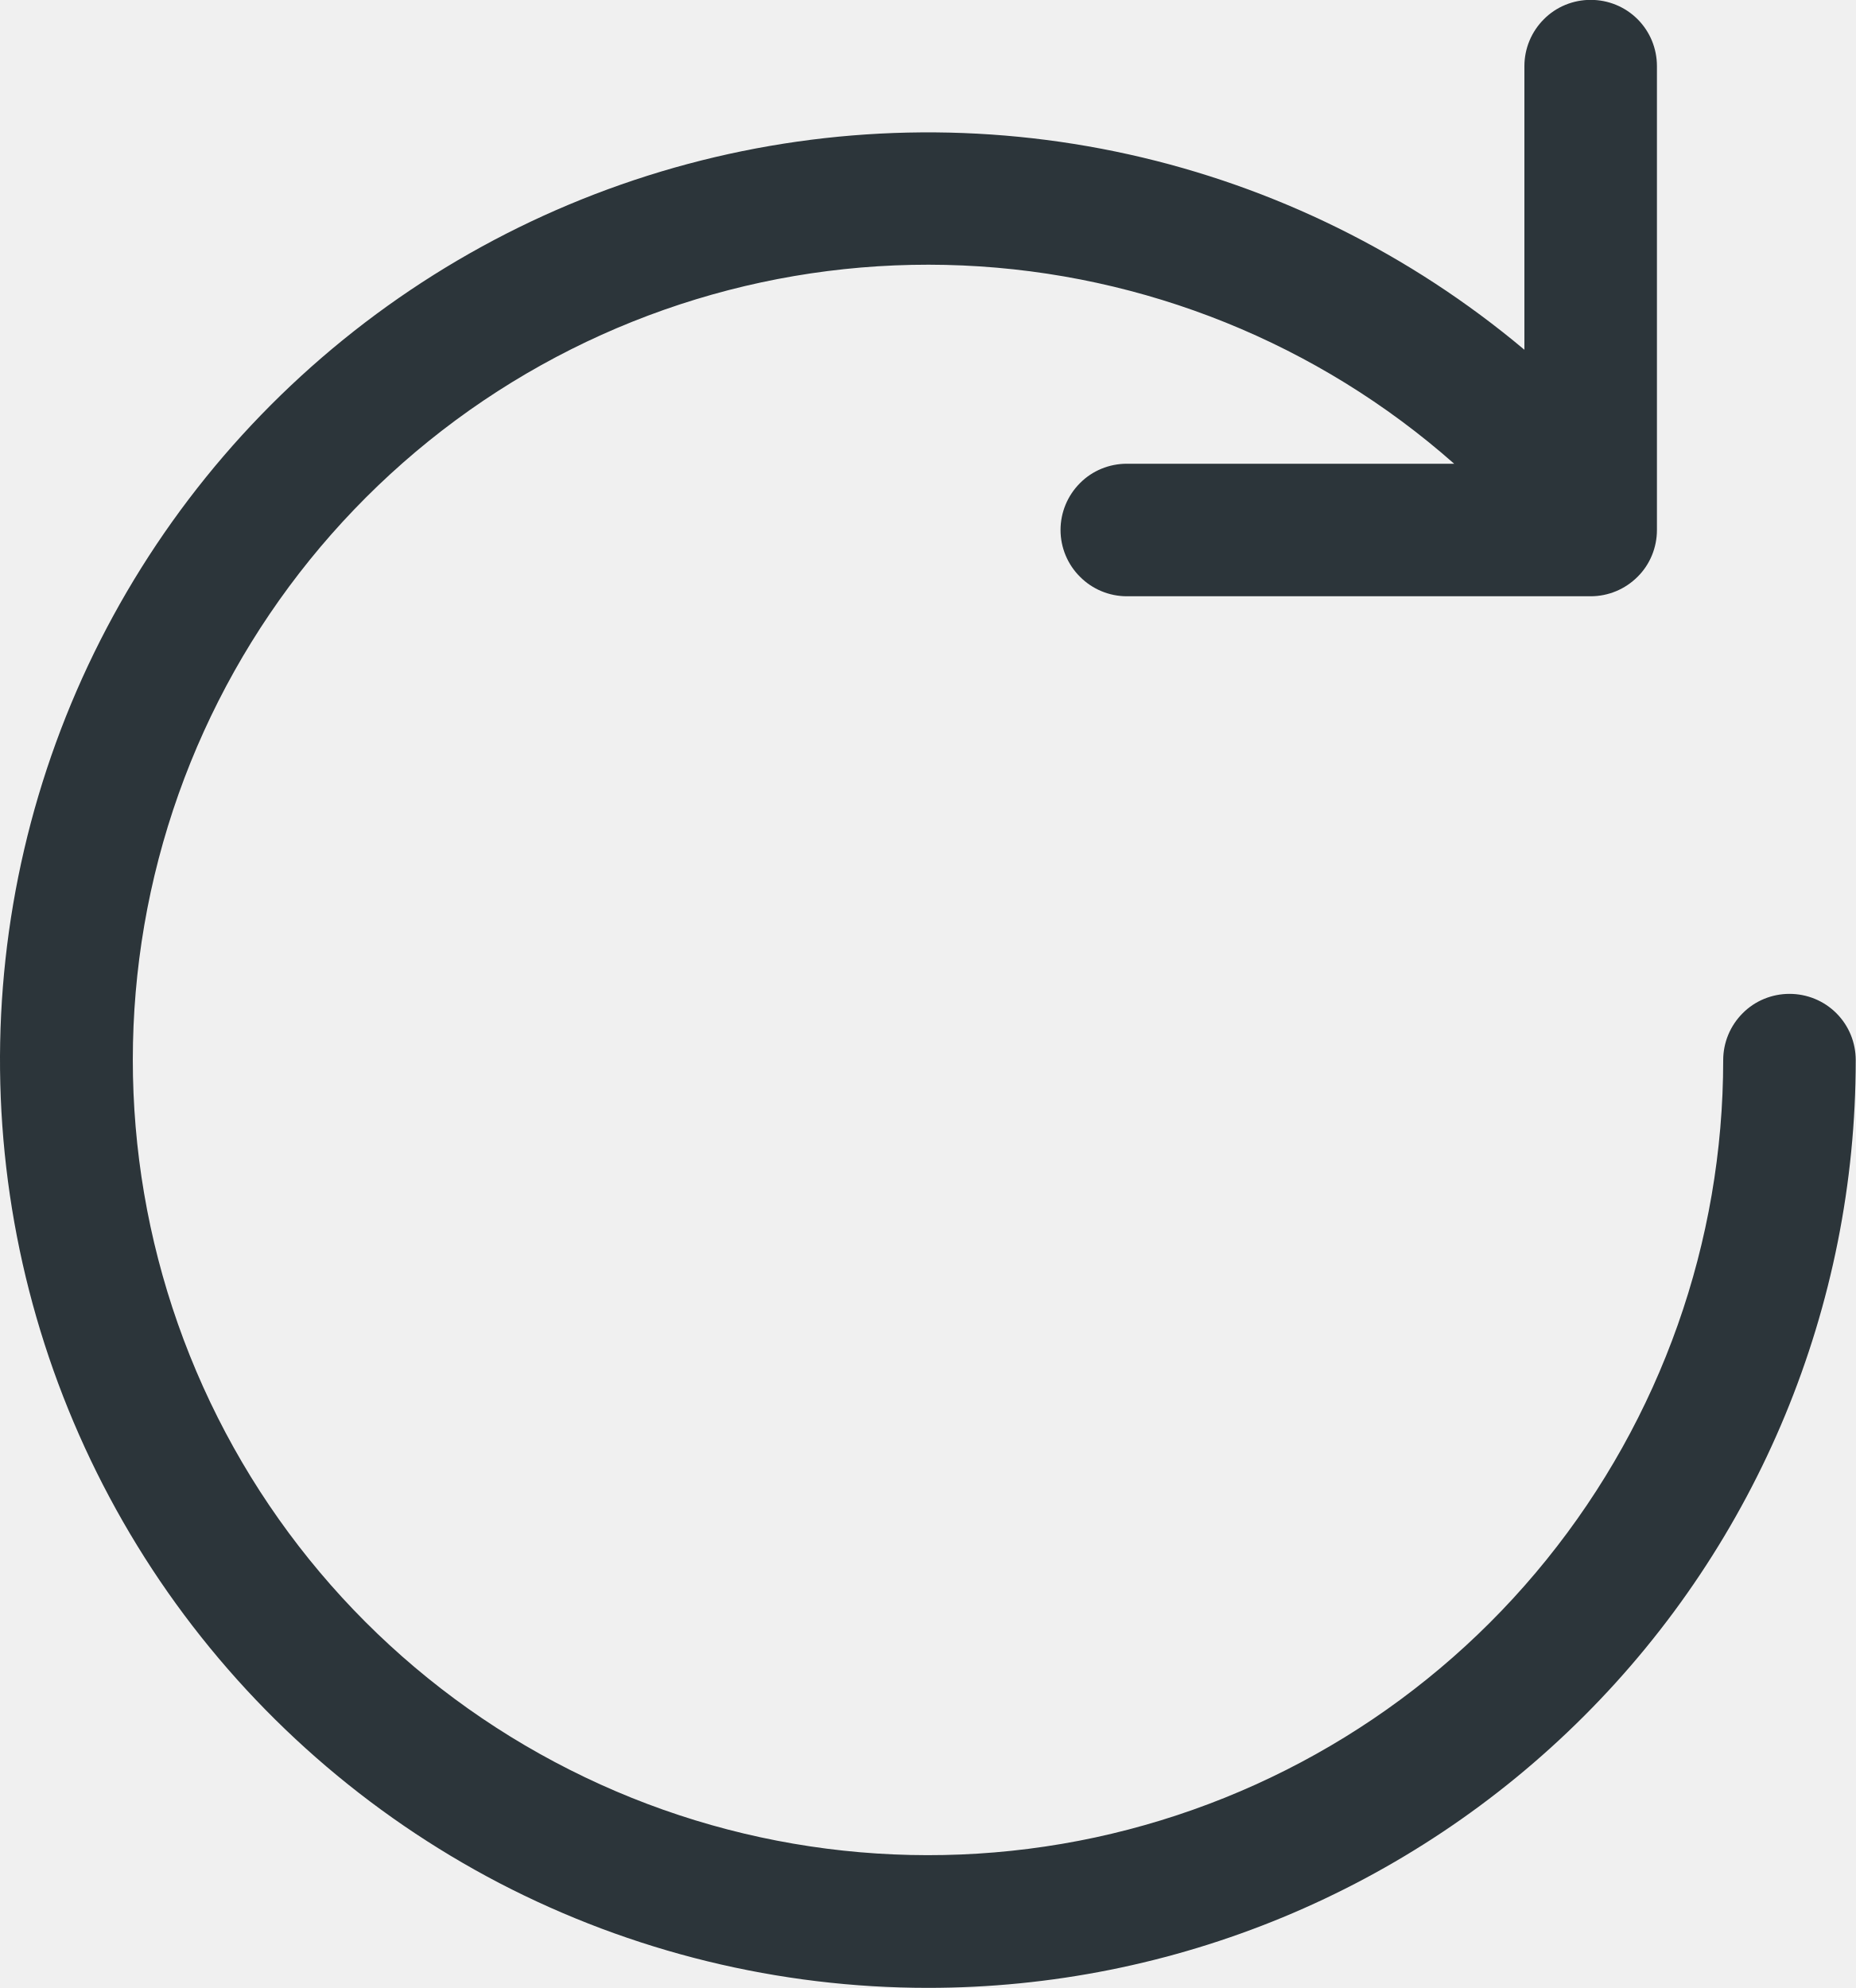
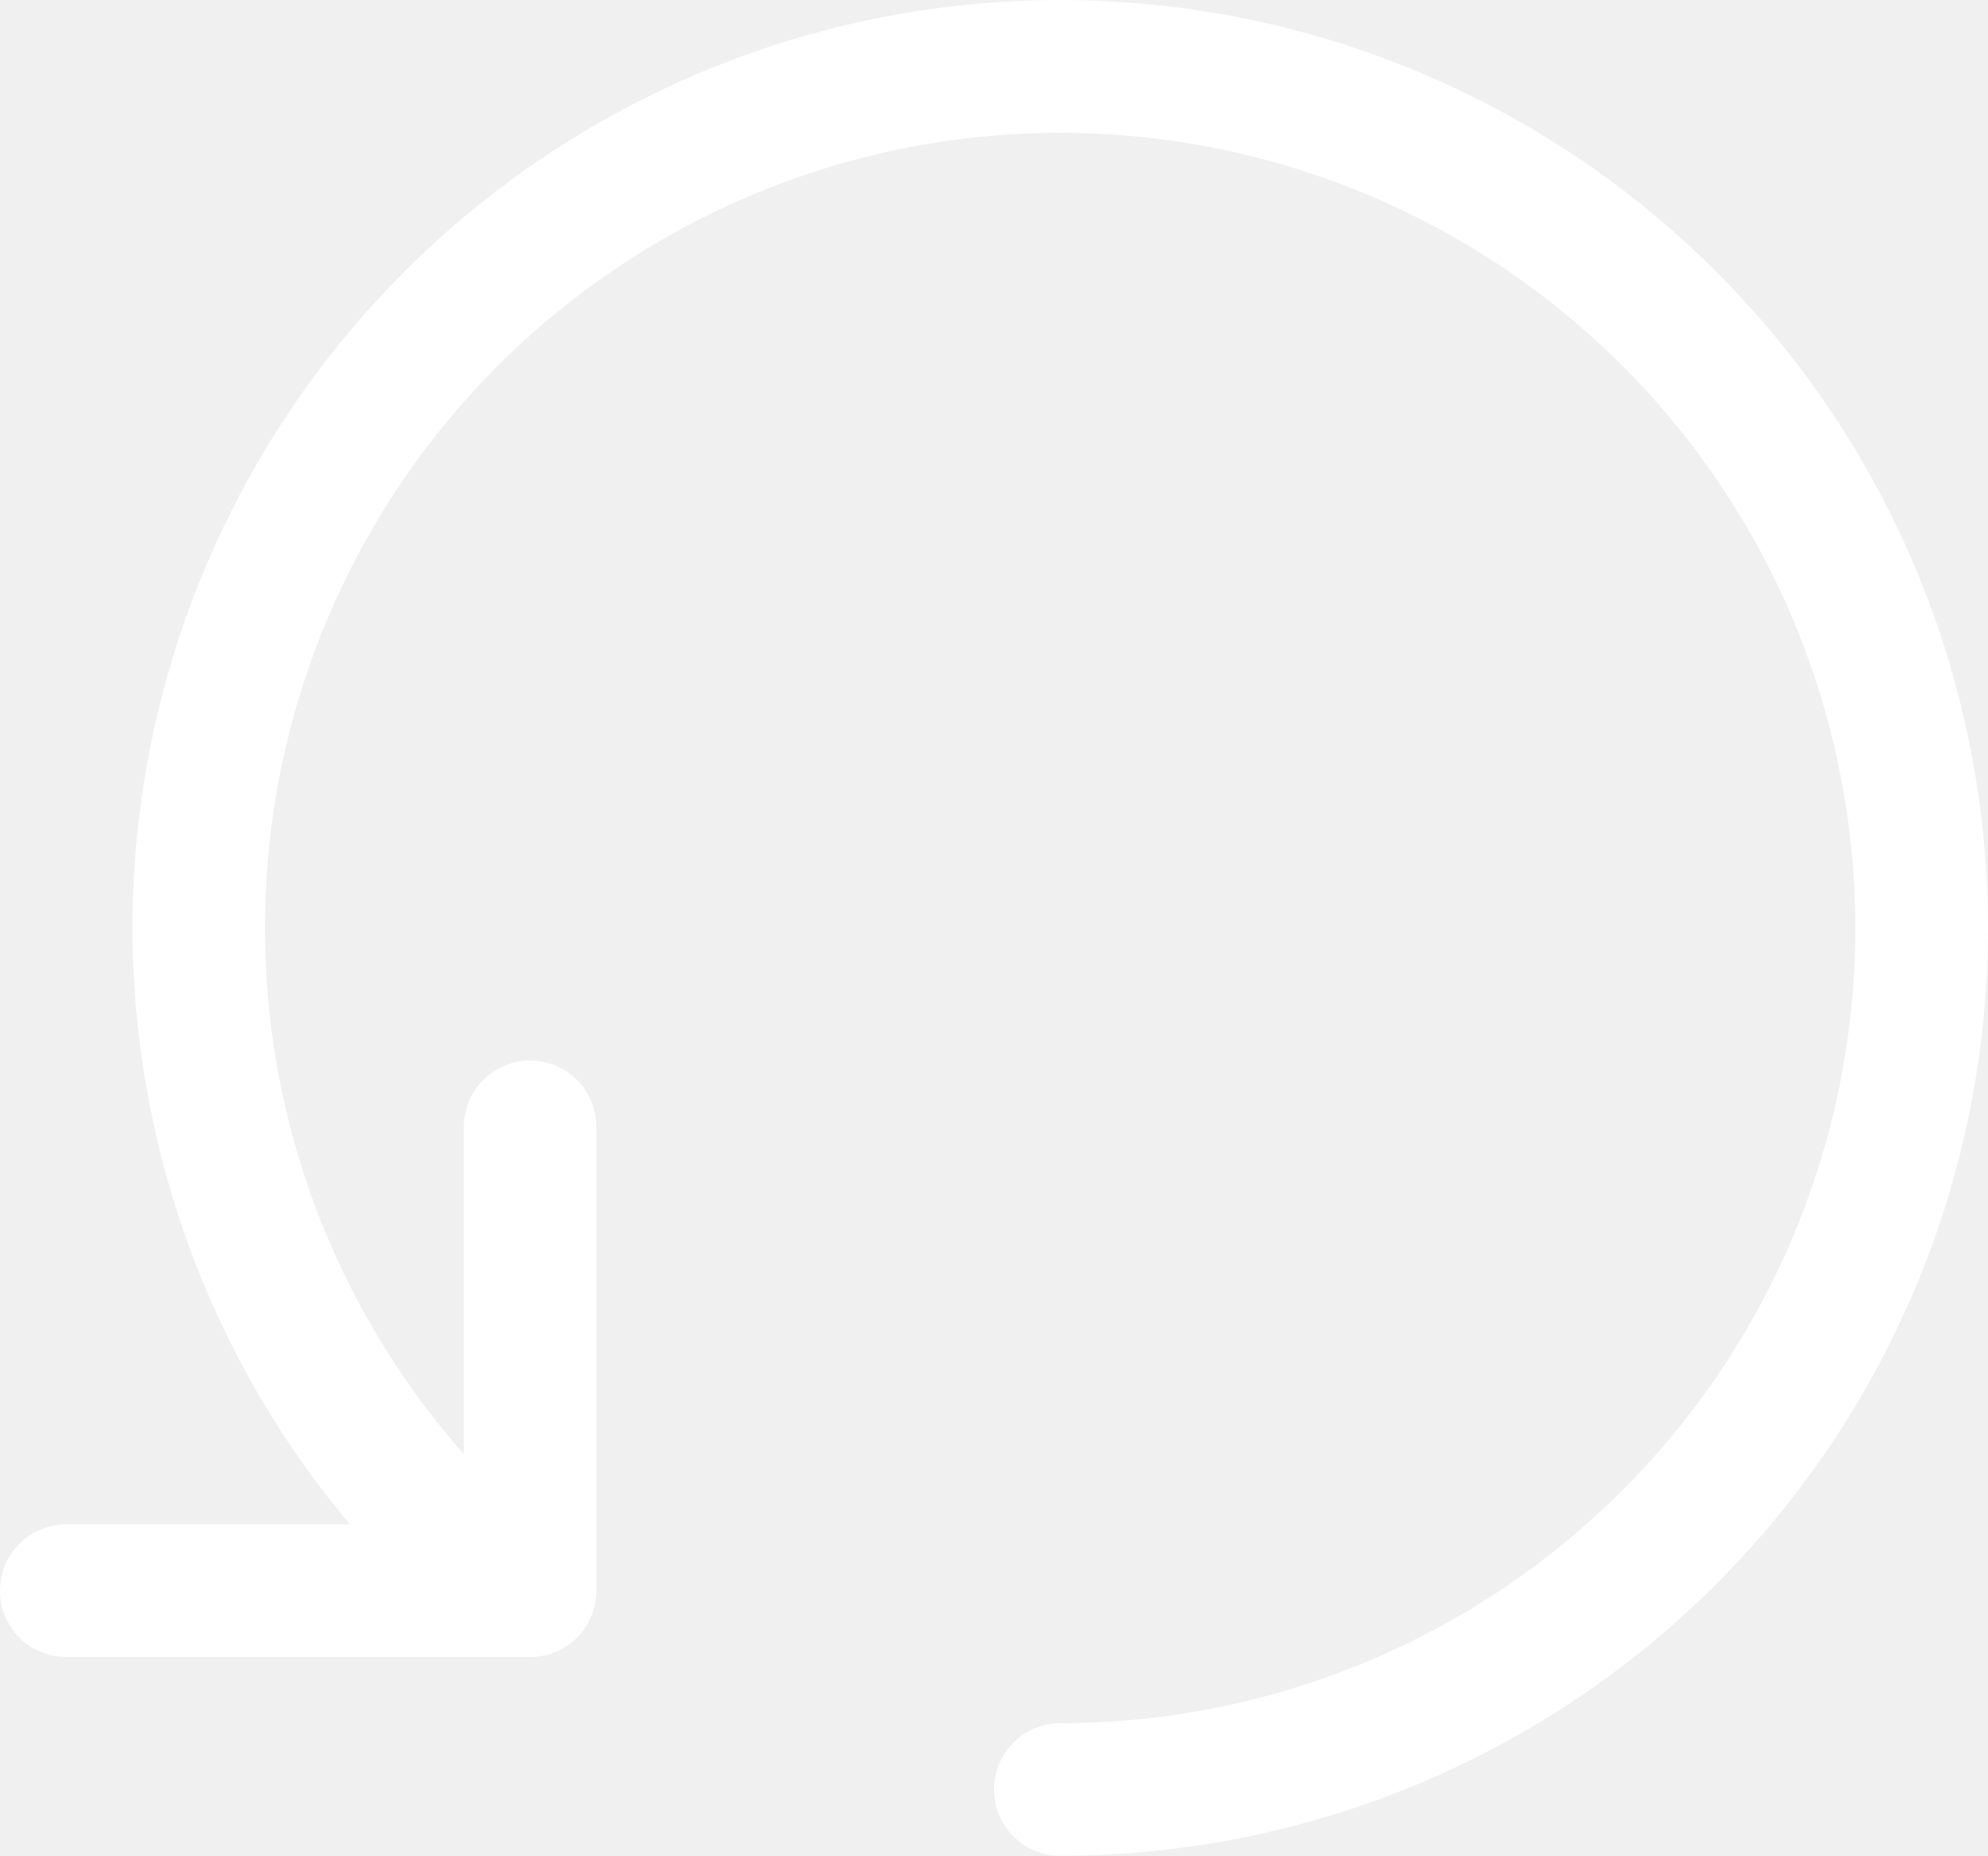
- <svg xmlns="http://www.w3.org/2000/svg" width="14" height="15" viewBox="0 0 14 15" fill="none">
-   <path d="M7.002 14.999C8.859 14.999 10.639 14.261 11.952 12.948C13.265 11.636 14.002 9.855 14.002 7.999C14.002 7.866 13.95 7.739 13.856 7.645C13.762 7.551 13.635 7.499 13.502 7.499C13.37 7.499 13.242 7.551 13.149 7.645C13.055 7.739 13.002 7.866 13.002 7.999C13.002 9.371 12.531 10.701 11.669 11.768C10.807 12.836 9.605 13.575 8.264 13.864C6.922 14.152 5.522 13.972 4.298 13.353C3.073 12.735 2.097 11.716 1.533 10.465C0.969 9.214 0.85 7.808 1.197 6.48C1.544 5.153 2.336 3.985 3.439 3.17C4.543 2.355 5.893 1.943 7.264 2.003C8.635 2.063 9.944 2.591 10.972 3.499L8.502 3.499C8.37 3.499 8.242 3.551 8.149 3.645C8.055 3.739 8.002 3.866 8.002 3.999C8.002 4.131 8.055 4.259 8.149 4.352C8.242 4.446 8.37 4.499 8.502 4.499L12.002 4.499C12.135 4.499 12.262 4.446 12.356 4.352C12.45 4.259 12.502 4.131 12.502 3.999L12.502 0.499C12.502 0.366 12.45 0.239 12.356 0.145C12.262 0.051 12.135 -0.001 12.002 -0.001C11.87 -0.001 11.742 0.051 11.649 0.145C11.555 0.239 11.502 0.366 11.502 0.499L11.502 2.639C10.64 1.915 9.617 1.409 8.518 1.165C7.419 0.921 6.278 0.946 5.19 1.237C4.103 1.528 3.102 2.077 2.272 2.837C1.442 3.597 0.807 4.546 0.422 5.604C0.037 6.662 -0.087 7.797 0.06 8.913C0.207 10.028 0.621 11.092 1.266 12.014C1.912 12.936 2.771 13.689 3.769 14.209C4.768 14.728 5.877 14.999 7.002 14.999Z" fill="#2C353A" />
+ <svg xmlns="http://www.w3.org/2000/svg" width="15" height="14" viewBox="0 0 15 14" fill="none">
+   <path d="M15 7.002C15 8.859 14.262 10.639 12.95 11.952C11.637 13.265 9.857 14.002 8 14.002C7.867 14.002 7.74 13.95 7.646 13.856C7.553 13.762 7.5 13.635 7.5 13.502C7.5 13.37 7.553 13.242 7.646 13.149C7.74 13.055 7.867 13.002 8 13.002C9.372 13.002 10.703 12.531 11.77 11.669C12.837 10.807 13.576 9.605 13.865 8.264C14.153 6.922 13.973 5.522 13.355 4.298C12.736 3.073 11.717 2.097 10.466 1.533C9.215 0.969 7.809 0.85 6.482 1.197C5.154 1.544 3.986 2.336 3.171 3.439C2.356 4.543 1.945 5.893 2.005 7.264C2.064 8.635 2.592 9.944 3.5 10.972V8.502C3.5 8.37 3.553 8.242 3.646 8.149C3.74 8.055 3.867 8.002 4 8.002C4.133 8.002 4.26 8.055 4.354 8.149C4.447 8.242 4.5 8.37 4.5 8.502V12.002C4.5 12.135 4.447 12.262 4.354 12.356C4.26 12.45 4.133 12.502 4 12.502H0.5C0.367 12.502 0.24 12.45 0.146 12.356C0.053 12.262 0 12.135 0 12.002C0 11.87 0.053 11.742 0.146 11.649C0.24 11.555 0.367 11.502 0.5 11.502H2.64C1.916 10.64 1.411 9.617 1.167 8.518C0.922 7.419 0.947 6.278 1.238 5.19C1.529 4.103 2.078 3.102 2.838 2.272C3.598 1.442 4.548 0.807 5.605 0.422C6.663 0.037 7.798 -0.087 8.914 0.06C10.03 0.207 11.094 0.621 12.016 1.266C12.938 1.912 13.69 2.771 14.21 3.769C14.729 4.768 15 5.877 15 7.002V7.002Z" fill="white" />
</svg>
